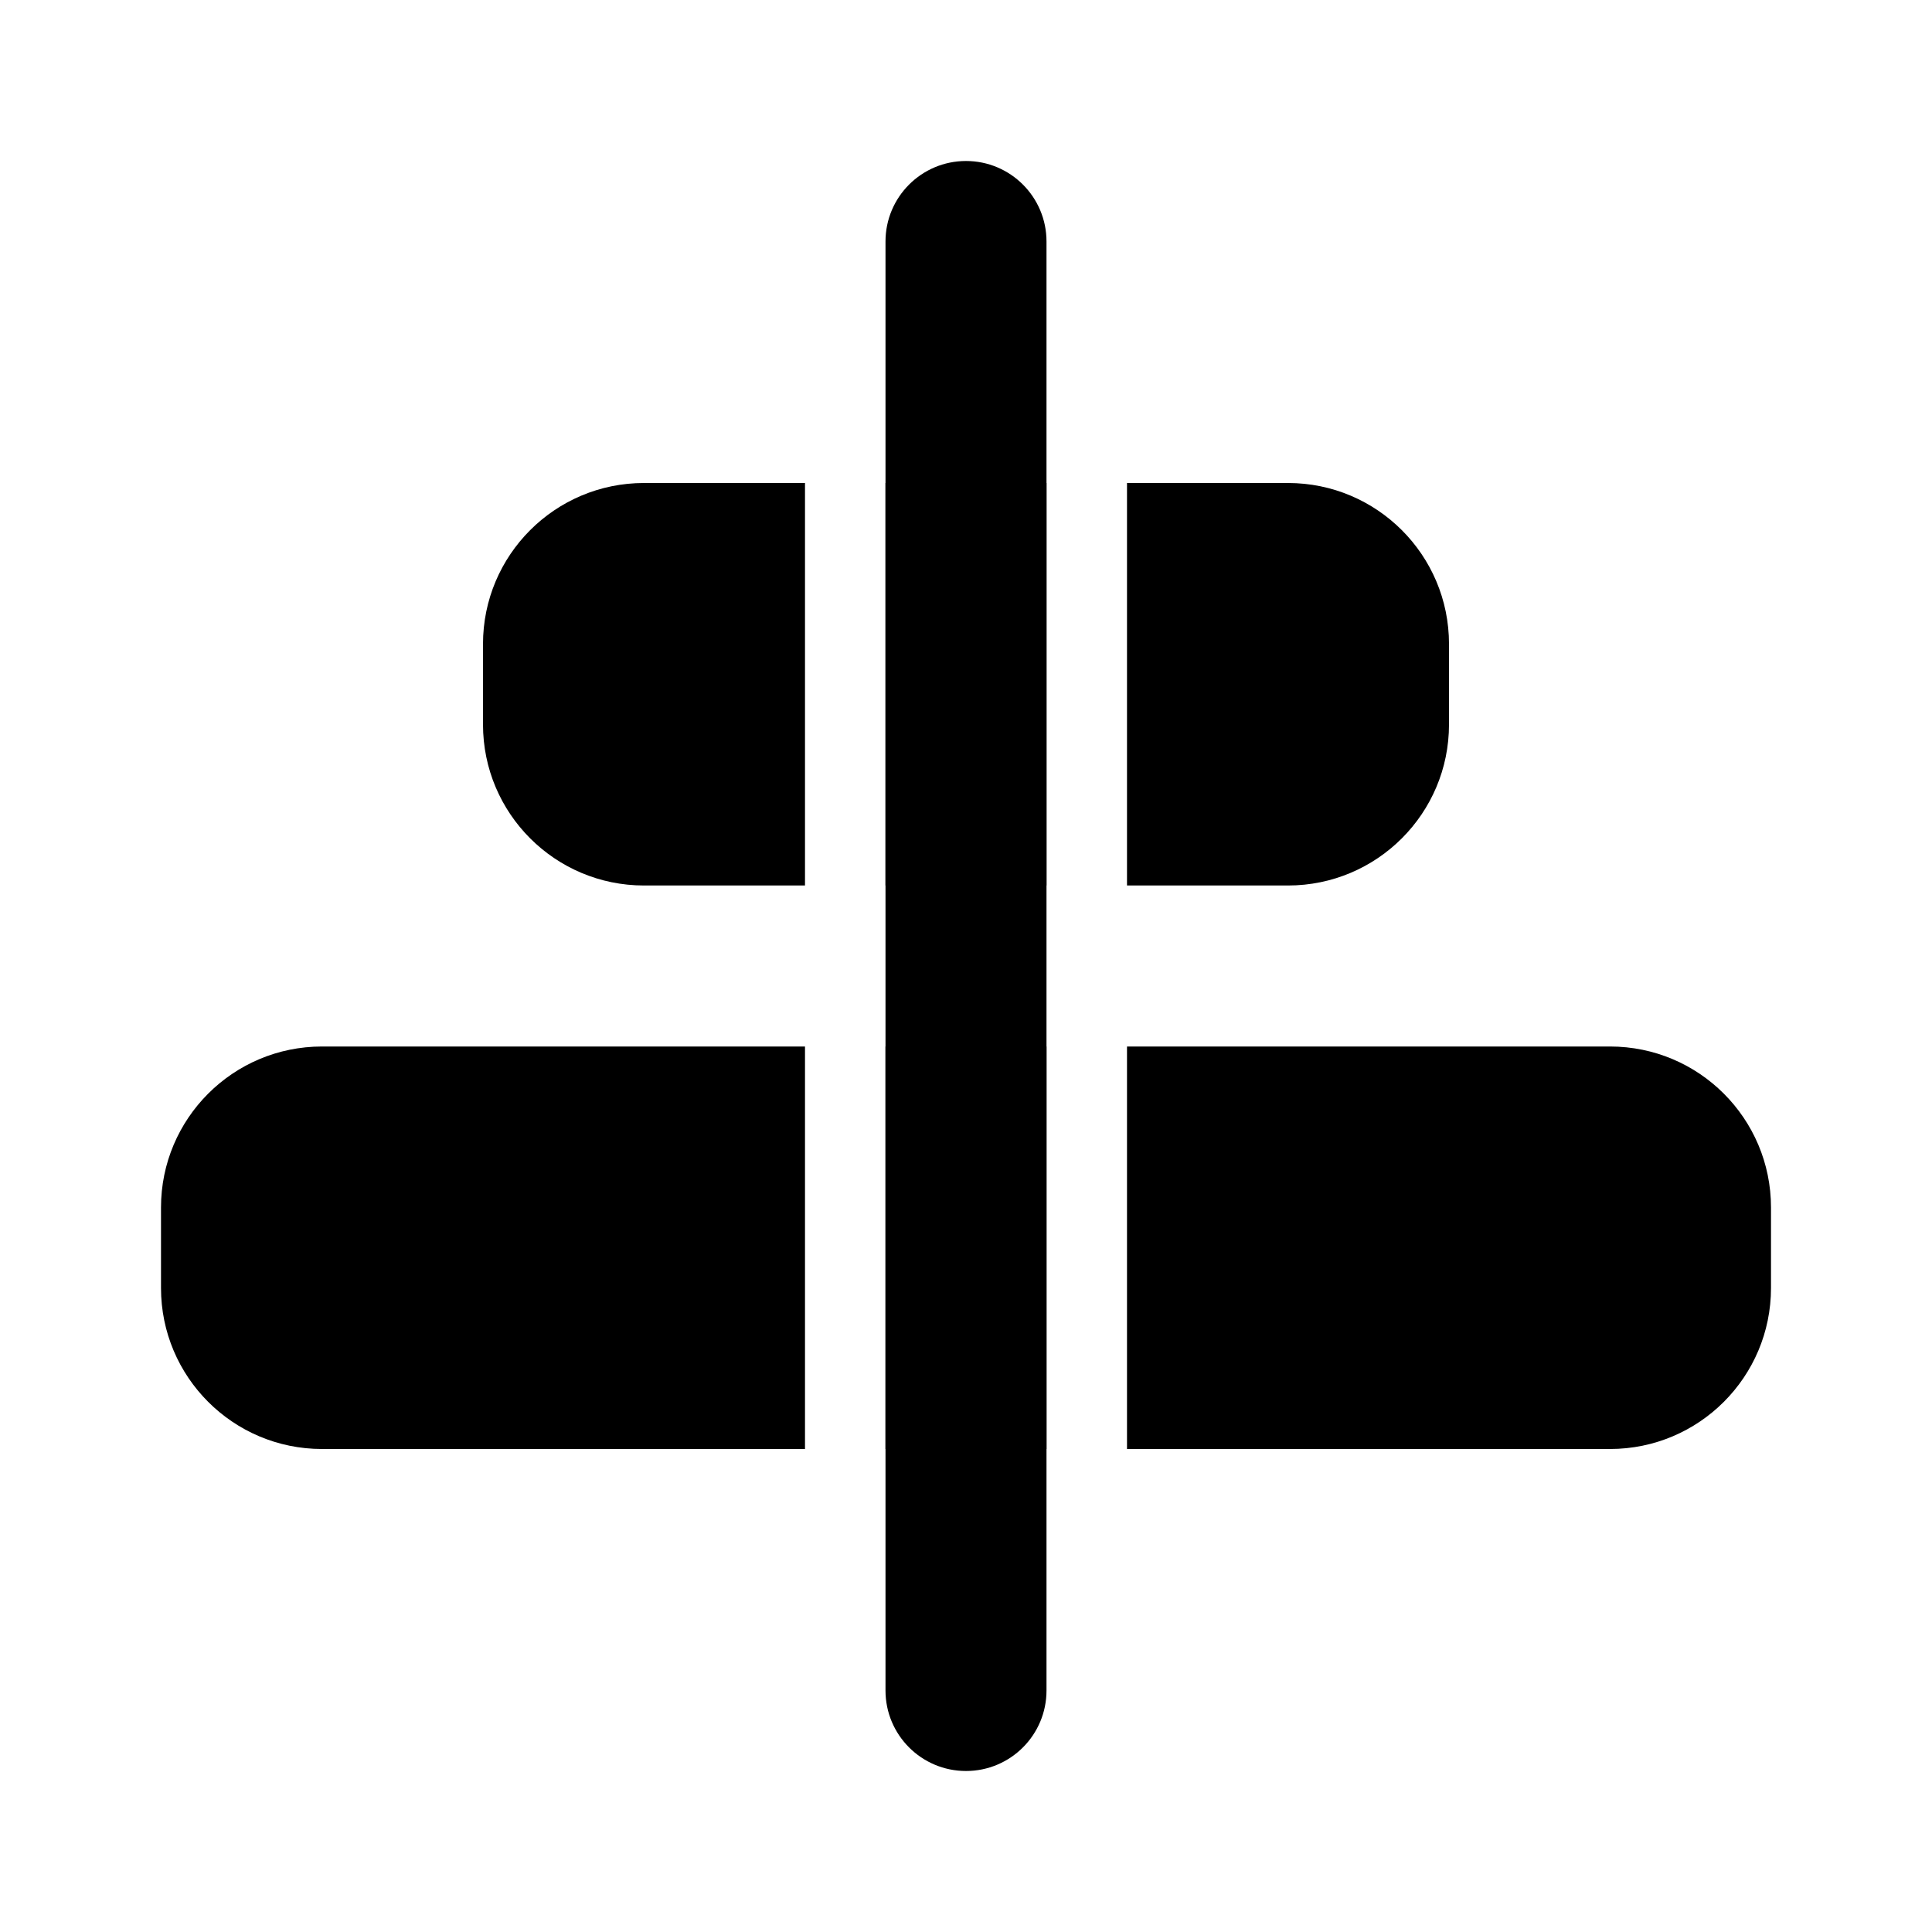
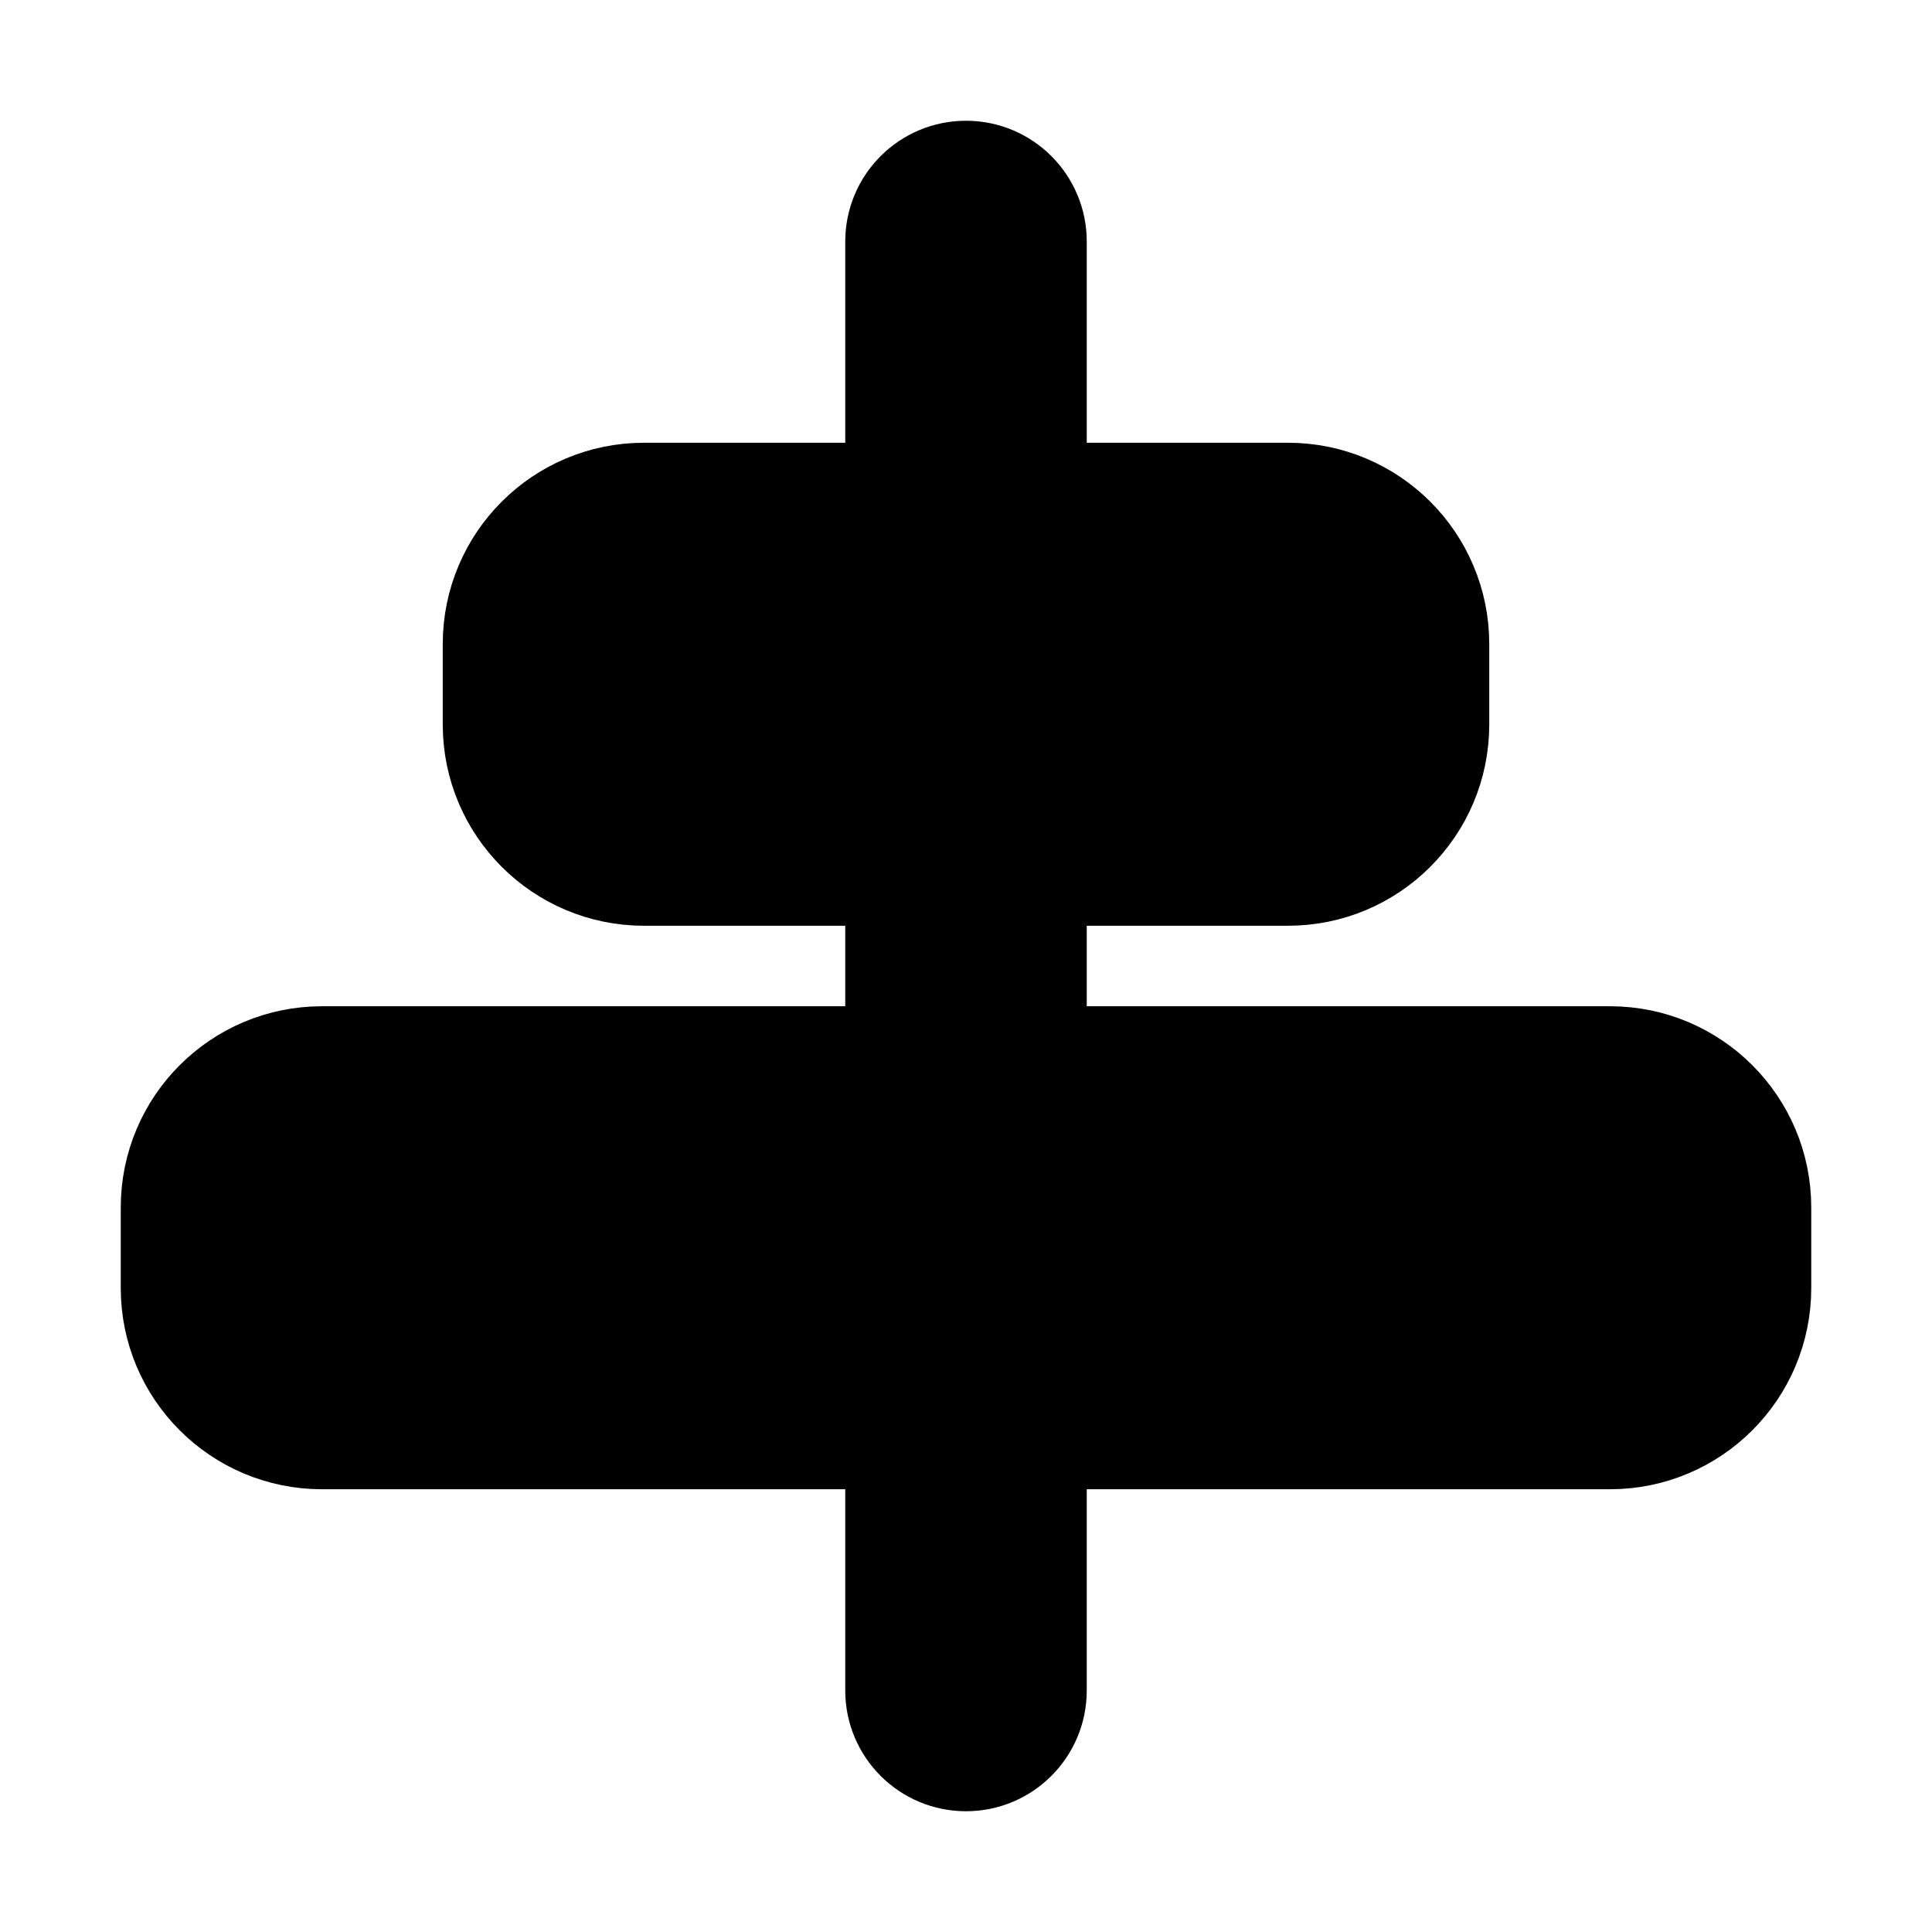
- <svg xmlns="http://www.w3.org/2000/svg" width="24" height="24" fill="currentColor" viewBox="0 0 24 24">
+ <svg width="1em" height="1em" fill="currentColor" stroke="currentColor" viewBox="0 0 24 24" style="top: .125em; position: relative;">
  <rect width="2" height="20" x="11" y="2" rx="1" />
  <path fill-rule="evenodd" d="M10 6H8a2 2 0 00-2 2v1a2 2 0 002 2h2V6zm1 5V6h2v5h-2zm-1 2H4a2 2 0 00-2 2v1a2 2 0 002 2h6v-5zm1 5v-5h2v5h-2zm3 0h6a2 2 0 002-2v-1a2 2 0 00-2-2h-6v5zm0-7h2a2 2 0 002-2V8a2 2 0 00-2-2h-2v5z" clip-rule="evenodd" />
</svg>
